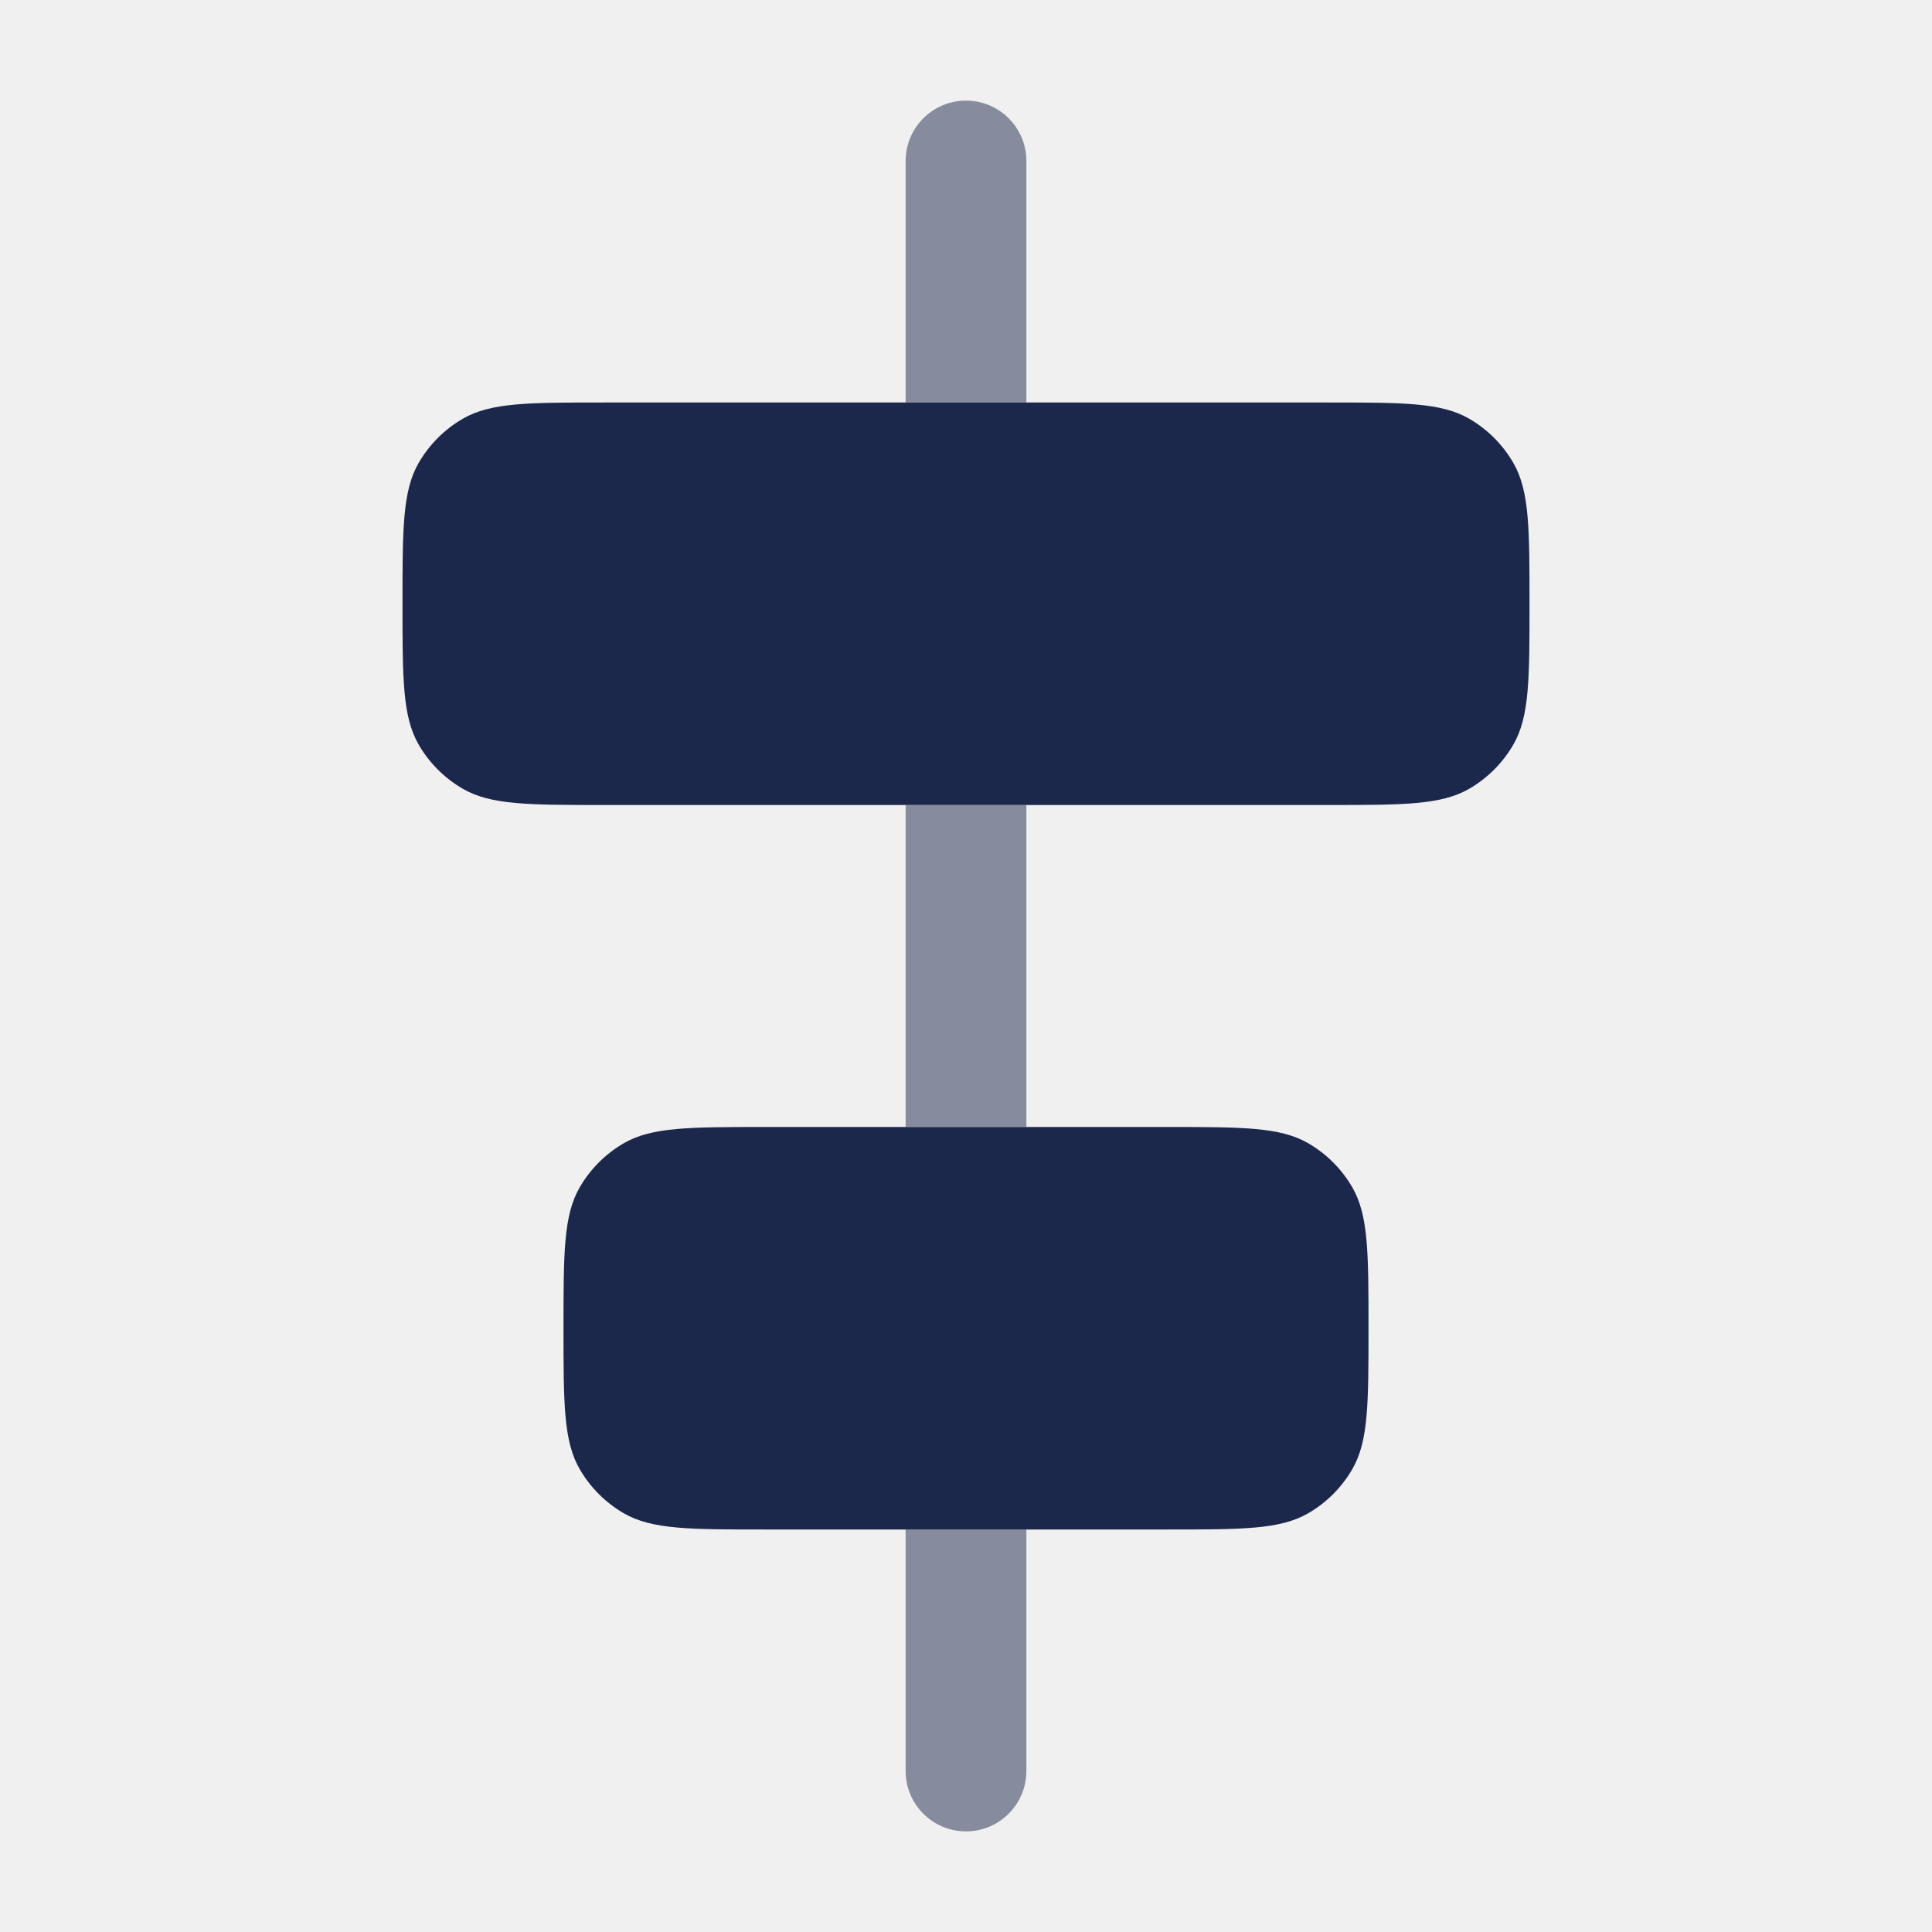
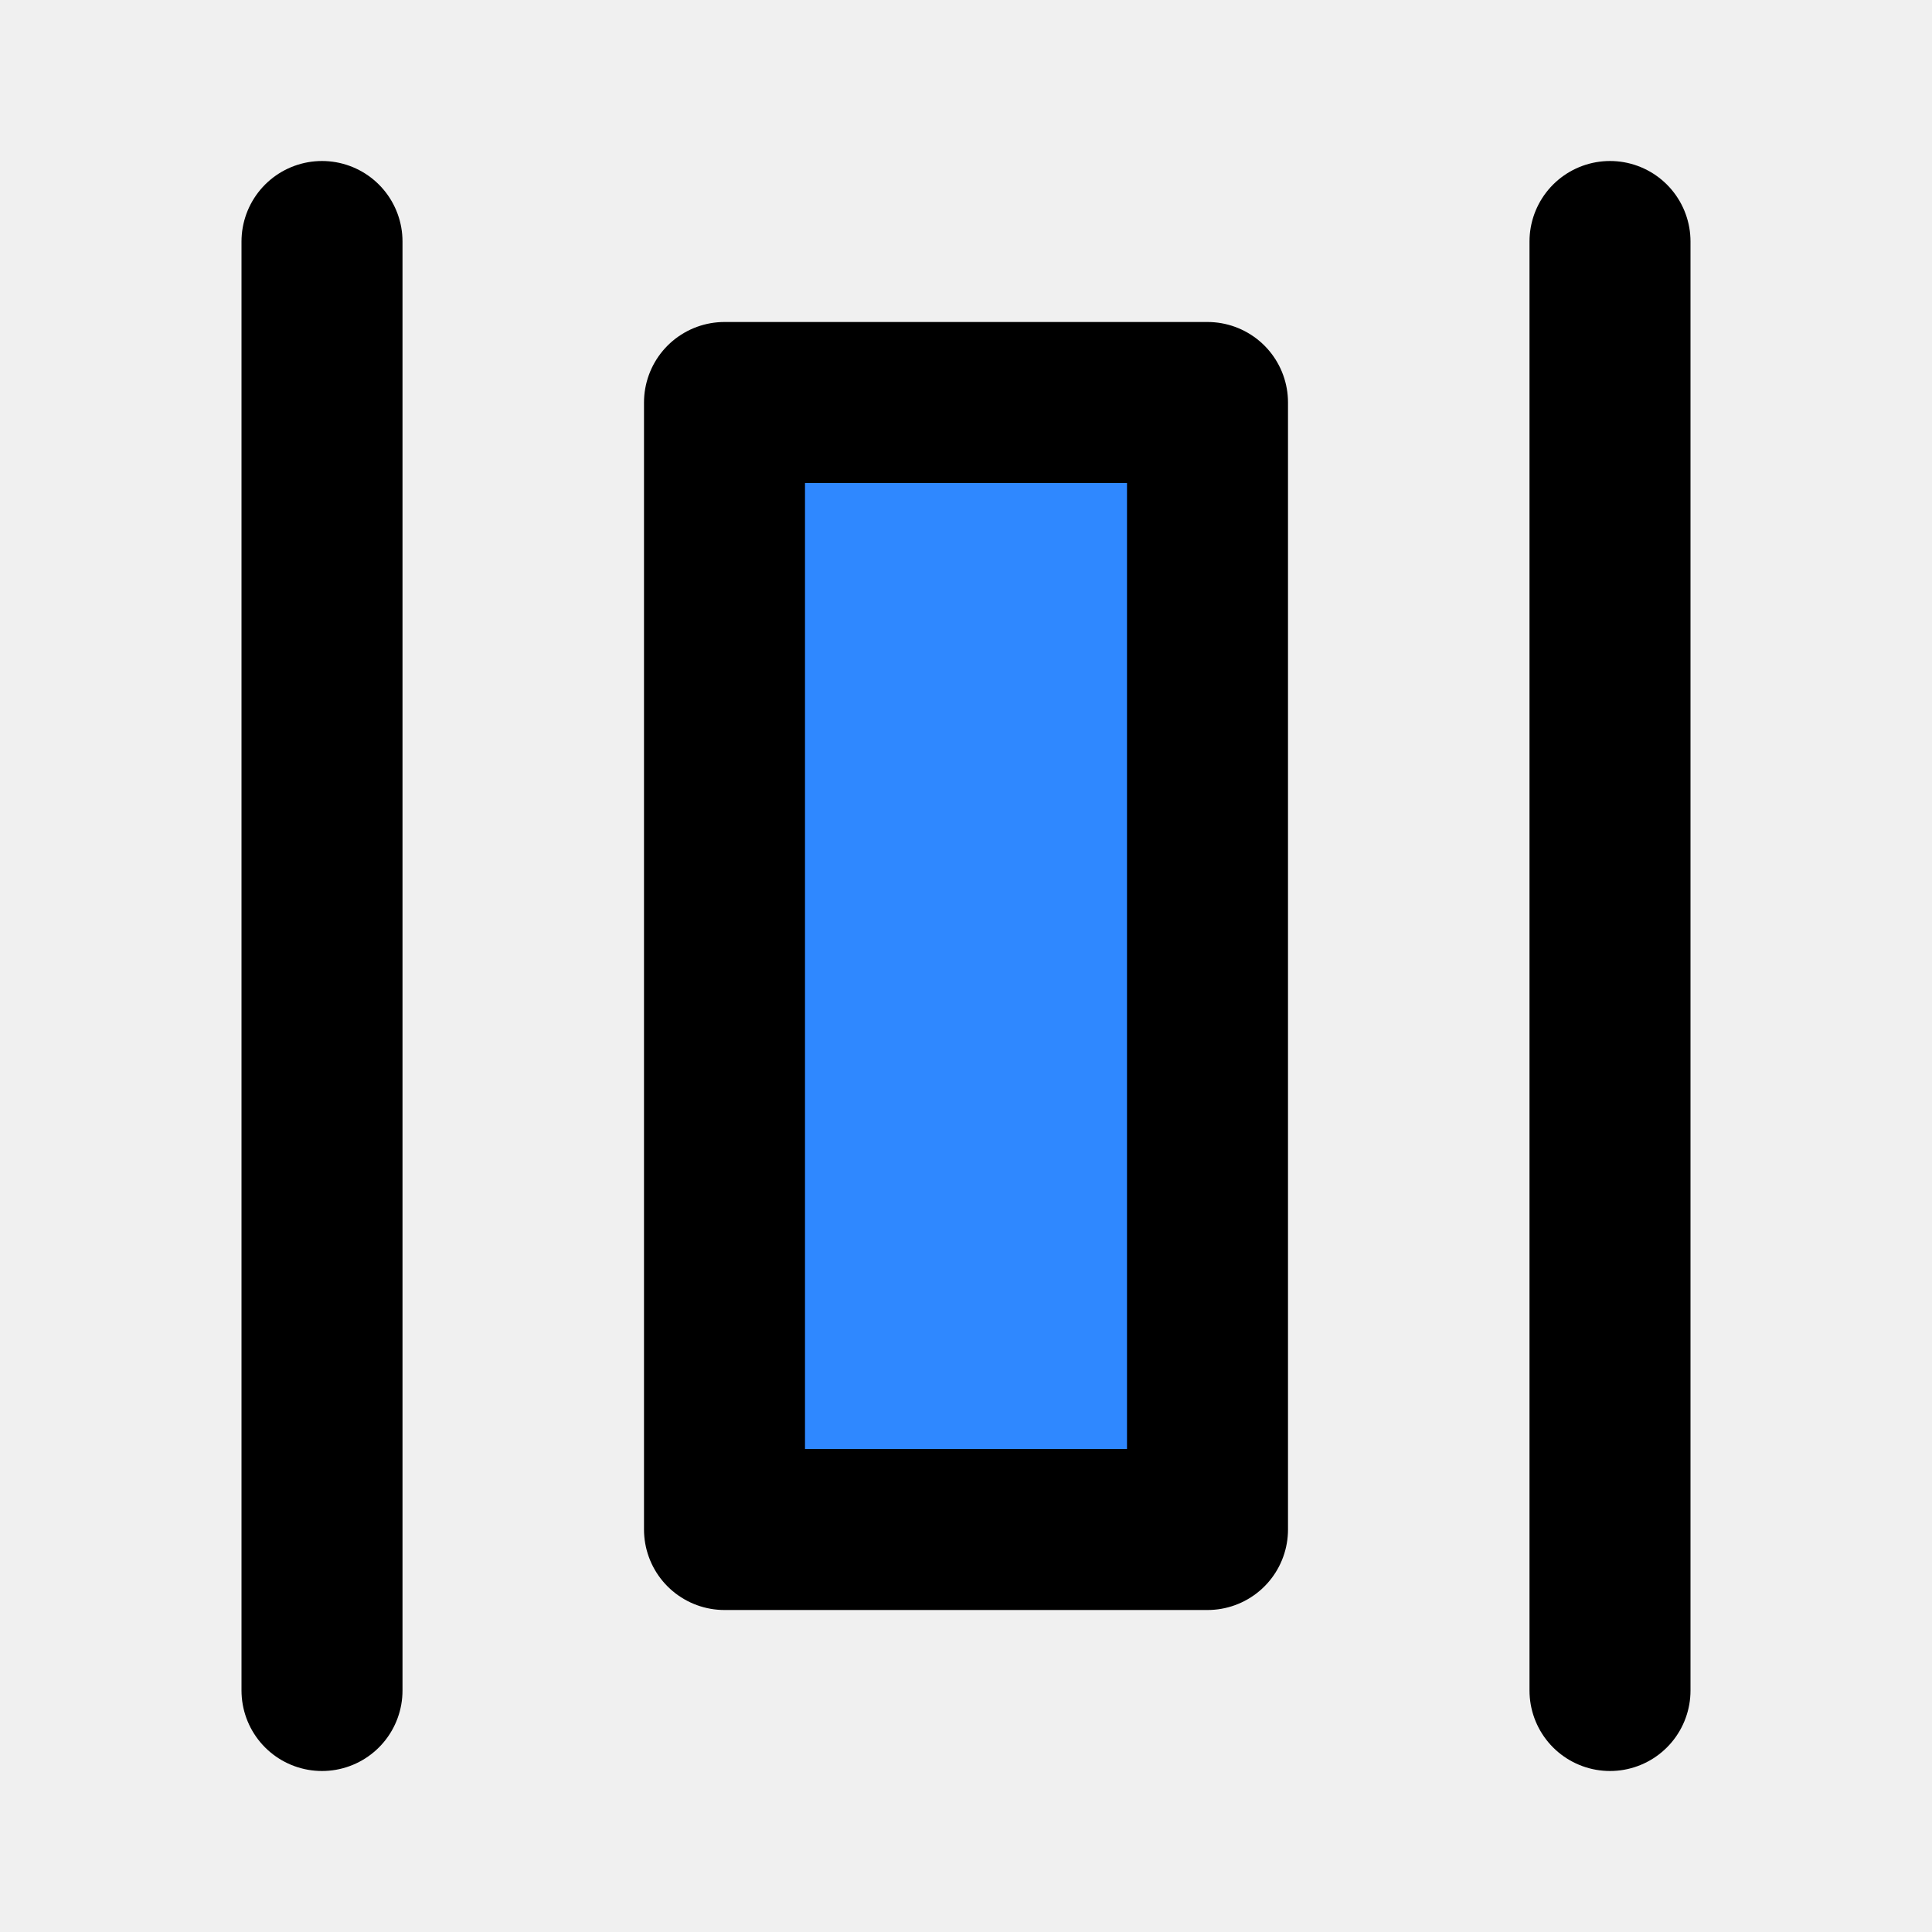
- <svg xmlns="http://www.w3.org/2000/svg" width="800px" height="800px" viewBox="0 0 24 24" fill="none">
-   <path fill-rule="evenodd" clip-rule="evenodd" d="M14.5 14H9.5C8.565 14 8.098 14 7.75 14.201C7.522 14.333 7.333 14.522 7.201 14.75C7 15.098 7 15.565 7 16.5C7 17.435 7 17.902 7.201 18.25C7.333 18.478 7.522 18.667 7.75 18.799C8.098 19 8.565 19 9.5 19H14.5C15.435 19 15.902 19 16.25 18.799C16.478 18.667 16.667 18.478 16.799 18.25C17 17.902 17 17.435 17 16.5C17 15.565 17 15.098 16.799 14.75C16.667 14.522 16.478 14.333 16.25 14.201C15.902 14 15.435 14 14.5 14Z" fill="#1C274C" />
-   <path d="M19 7.5C19 6.565 19 6.098 18.799 5.75C18.667 5.522 18.478 5.333 18.25 5.201C17.902 5 17.435 5 16.5 5L7.5 5C6.565 5 6.098 5 5.75 5.201C5.522 5.333 5.333 5.522 5.201 5.75C5 6.098 5 6.565 5 7.5C5 8.435 5 8.902 5.201 9.25C5.333 9.478 5.522 9.667 5.75 9.799C6.098 10 6.565 10 7.5 10L16.5 10C17.435 10 17.902 10 18.25 9.799C18.478 9.667 18.667 9.478 18.799 9.25C19 8.902 19 8.435 19 7.5Z" fill="#1C274C" />
-   <g opacity="0.5">
-     <path d="M12.75 5L12.75 2C12.75 1.586 12.414 1.25 12 1.25C11.586 1.25 11.25 1.586 11.25 2L11.25 5H12.75Z" fill="#1C274C" />
-     <path d="M11.25 10L11.25 14H12.75L12.75 10L11.25 10Z" fill="#1C274C" />
-     <path d="M11.25 19L11.25 22C11.25 22.414 11.586 22.75 12 22.75C12.414 22.75 12.75 22.414 12.75 22L12.75 19H11.25Z" fill="#1C274C" />
-   </g>
+ <svg xmlns="http://www.w3.org/2000/svg" width="800px" height="800px" viewBox="0 0 48 48" fill="none">
+   <rect width="48" height="48" fill="white" fill-opacity="0.01" />
+   <rect x="30" y="10" width="28" height="12" transform="rotate(90 30 10)" fill="#2F88FF" stroke="#000000" stroke-width="4" stroke-linejoin="round" />
+   <path d="M40 6V42" stroke="#000000" stroke-width="4" stroke-linecap="round" stroke-linejoin="round" />
+   <path d="M8 6V42" stroke="#000000" stroke-width="4" stroke-linecap="round" stroke-linejoin="round" />
</svg>
